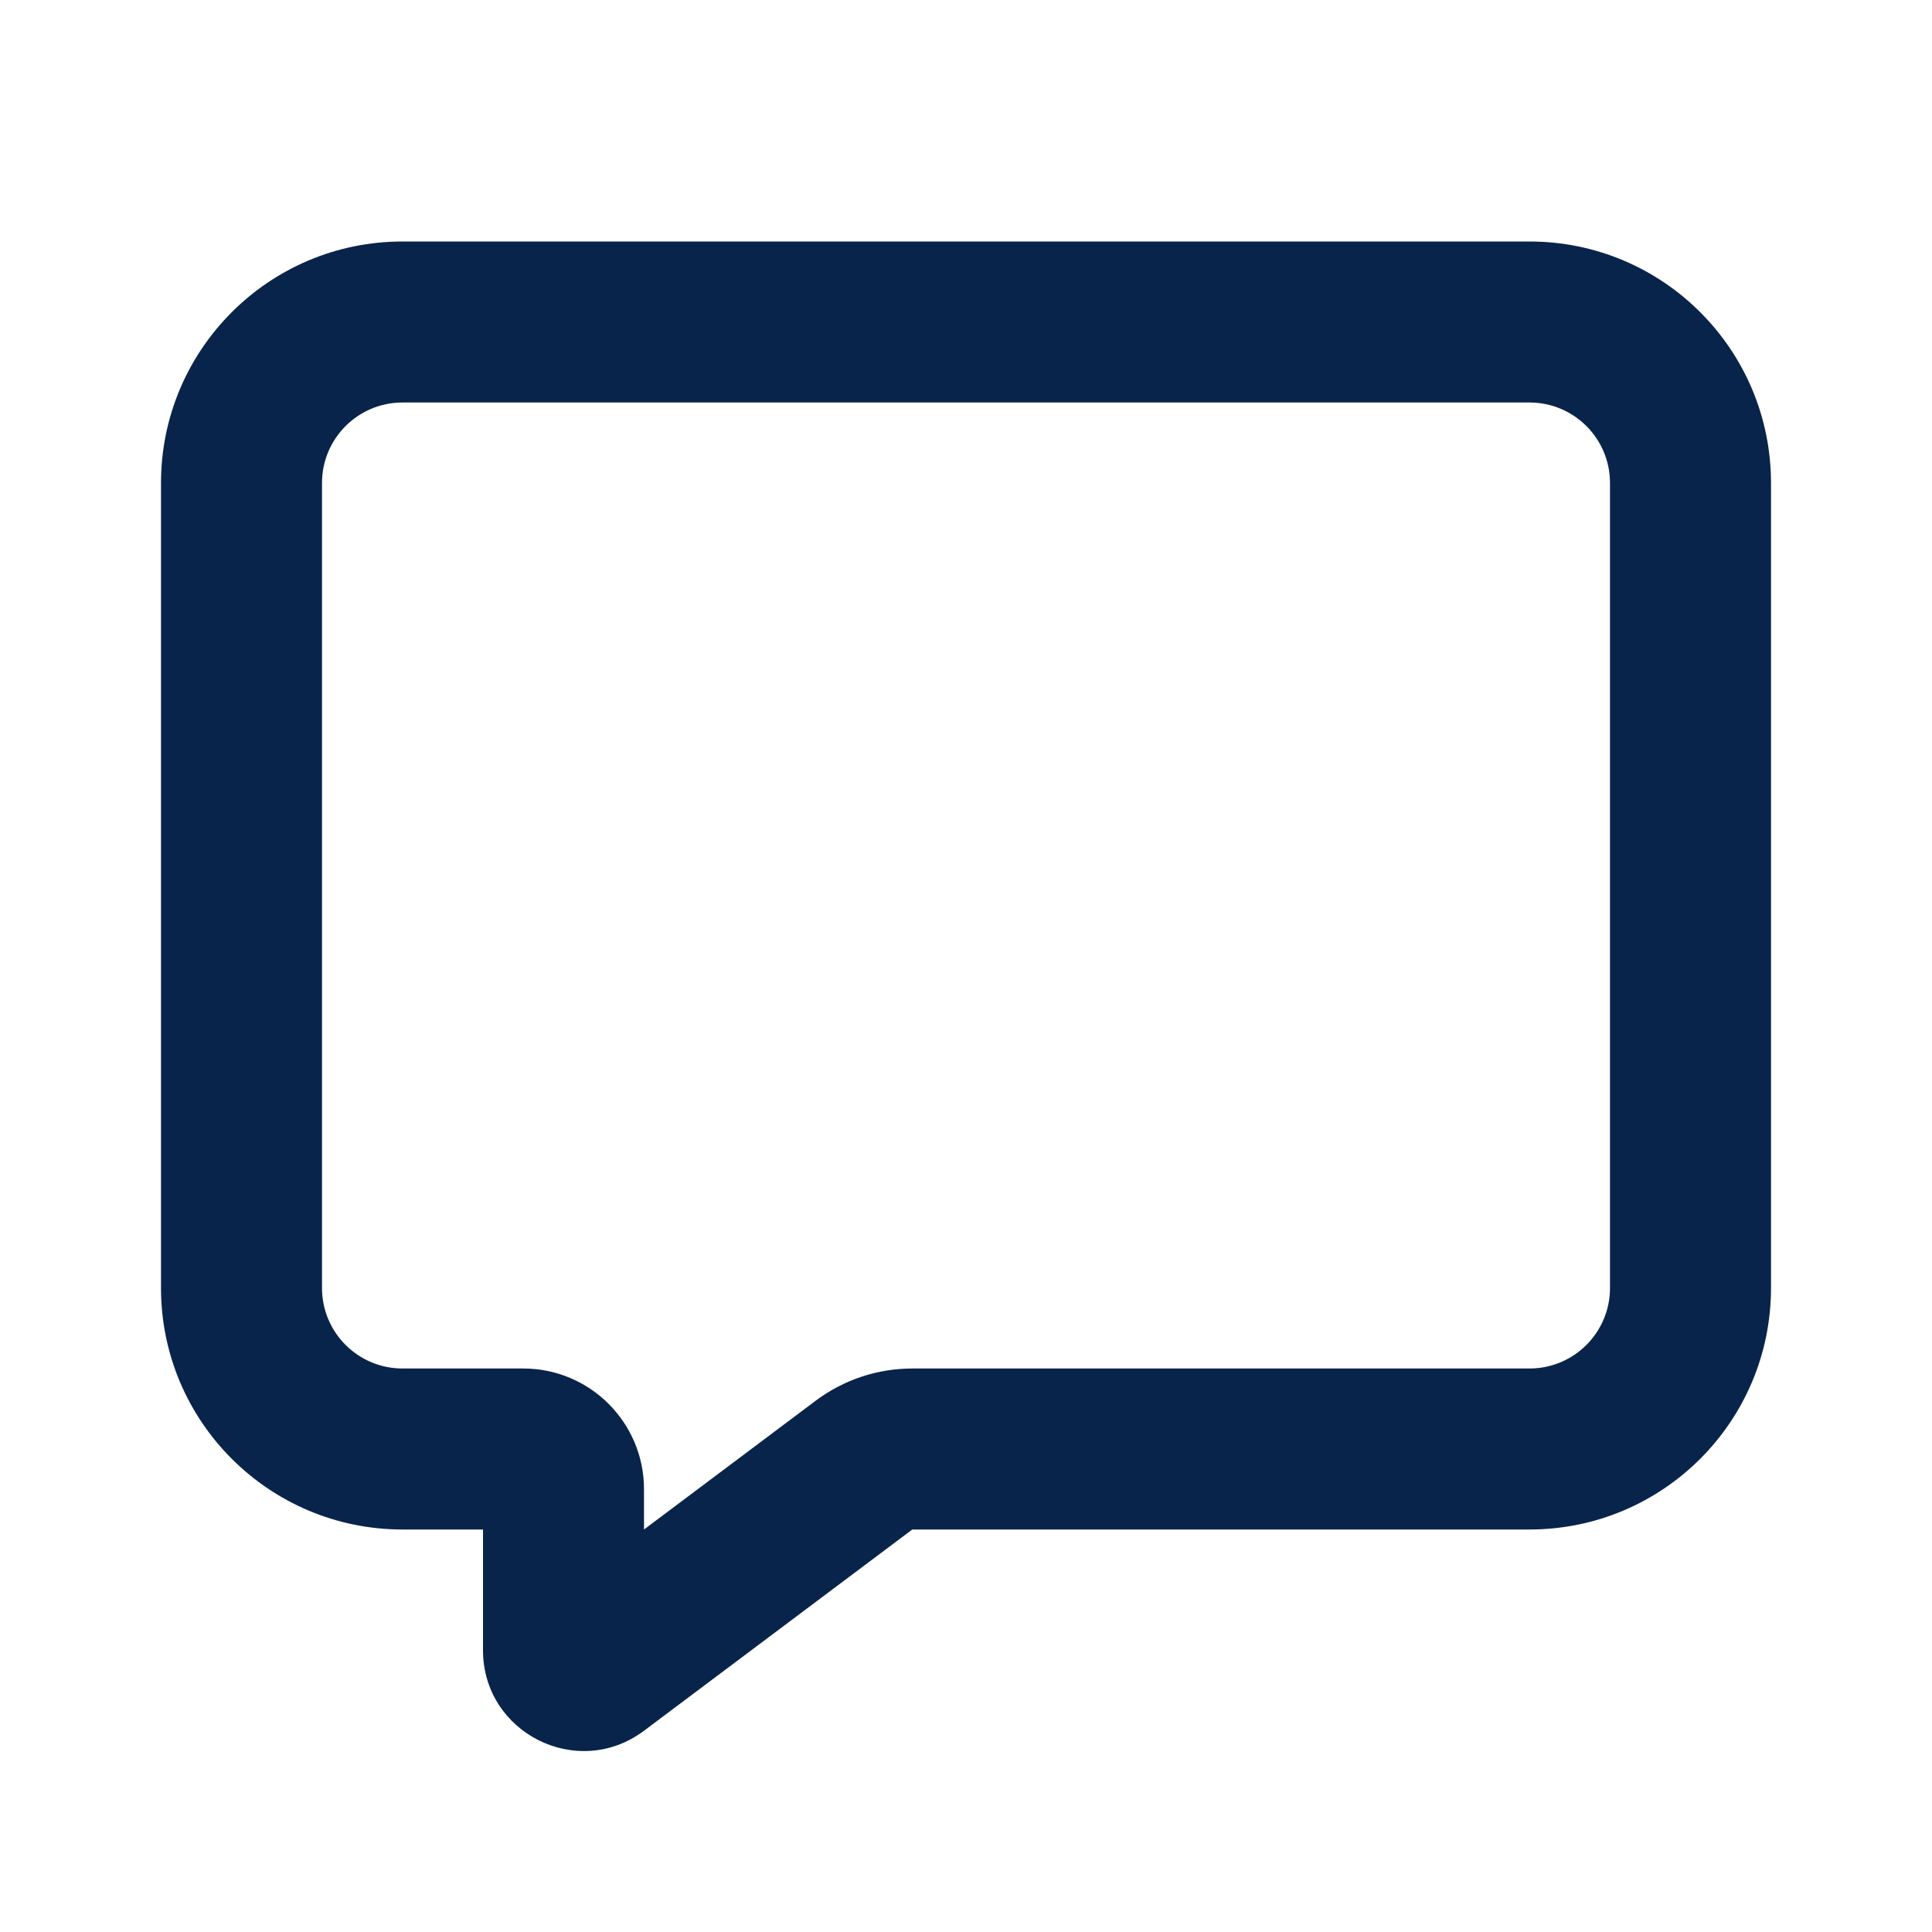
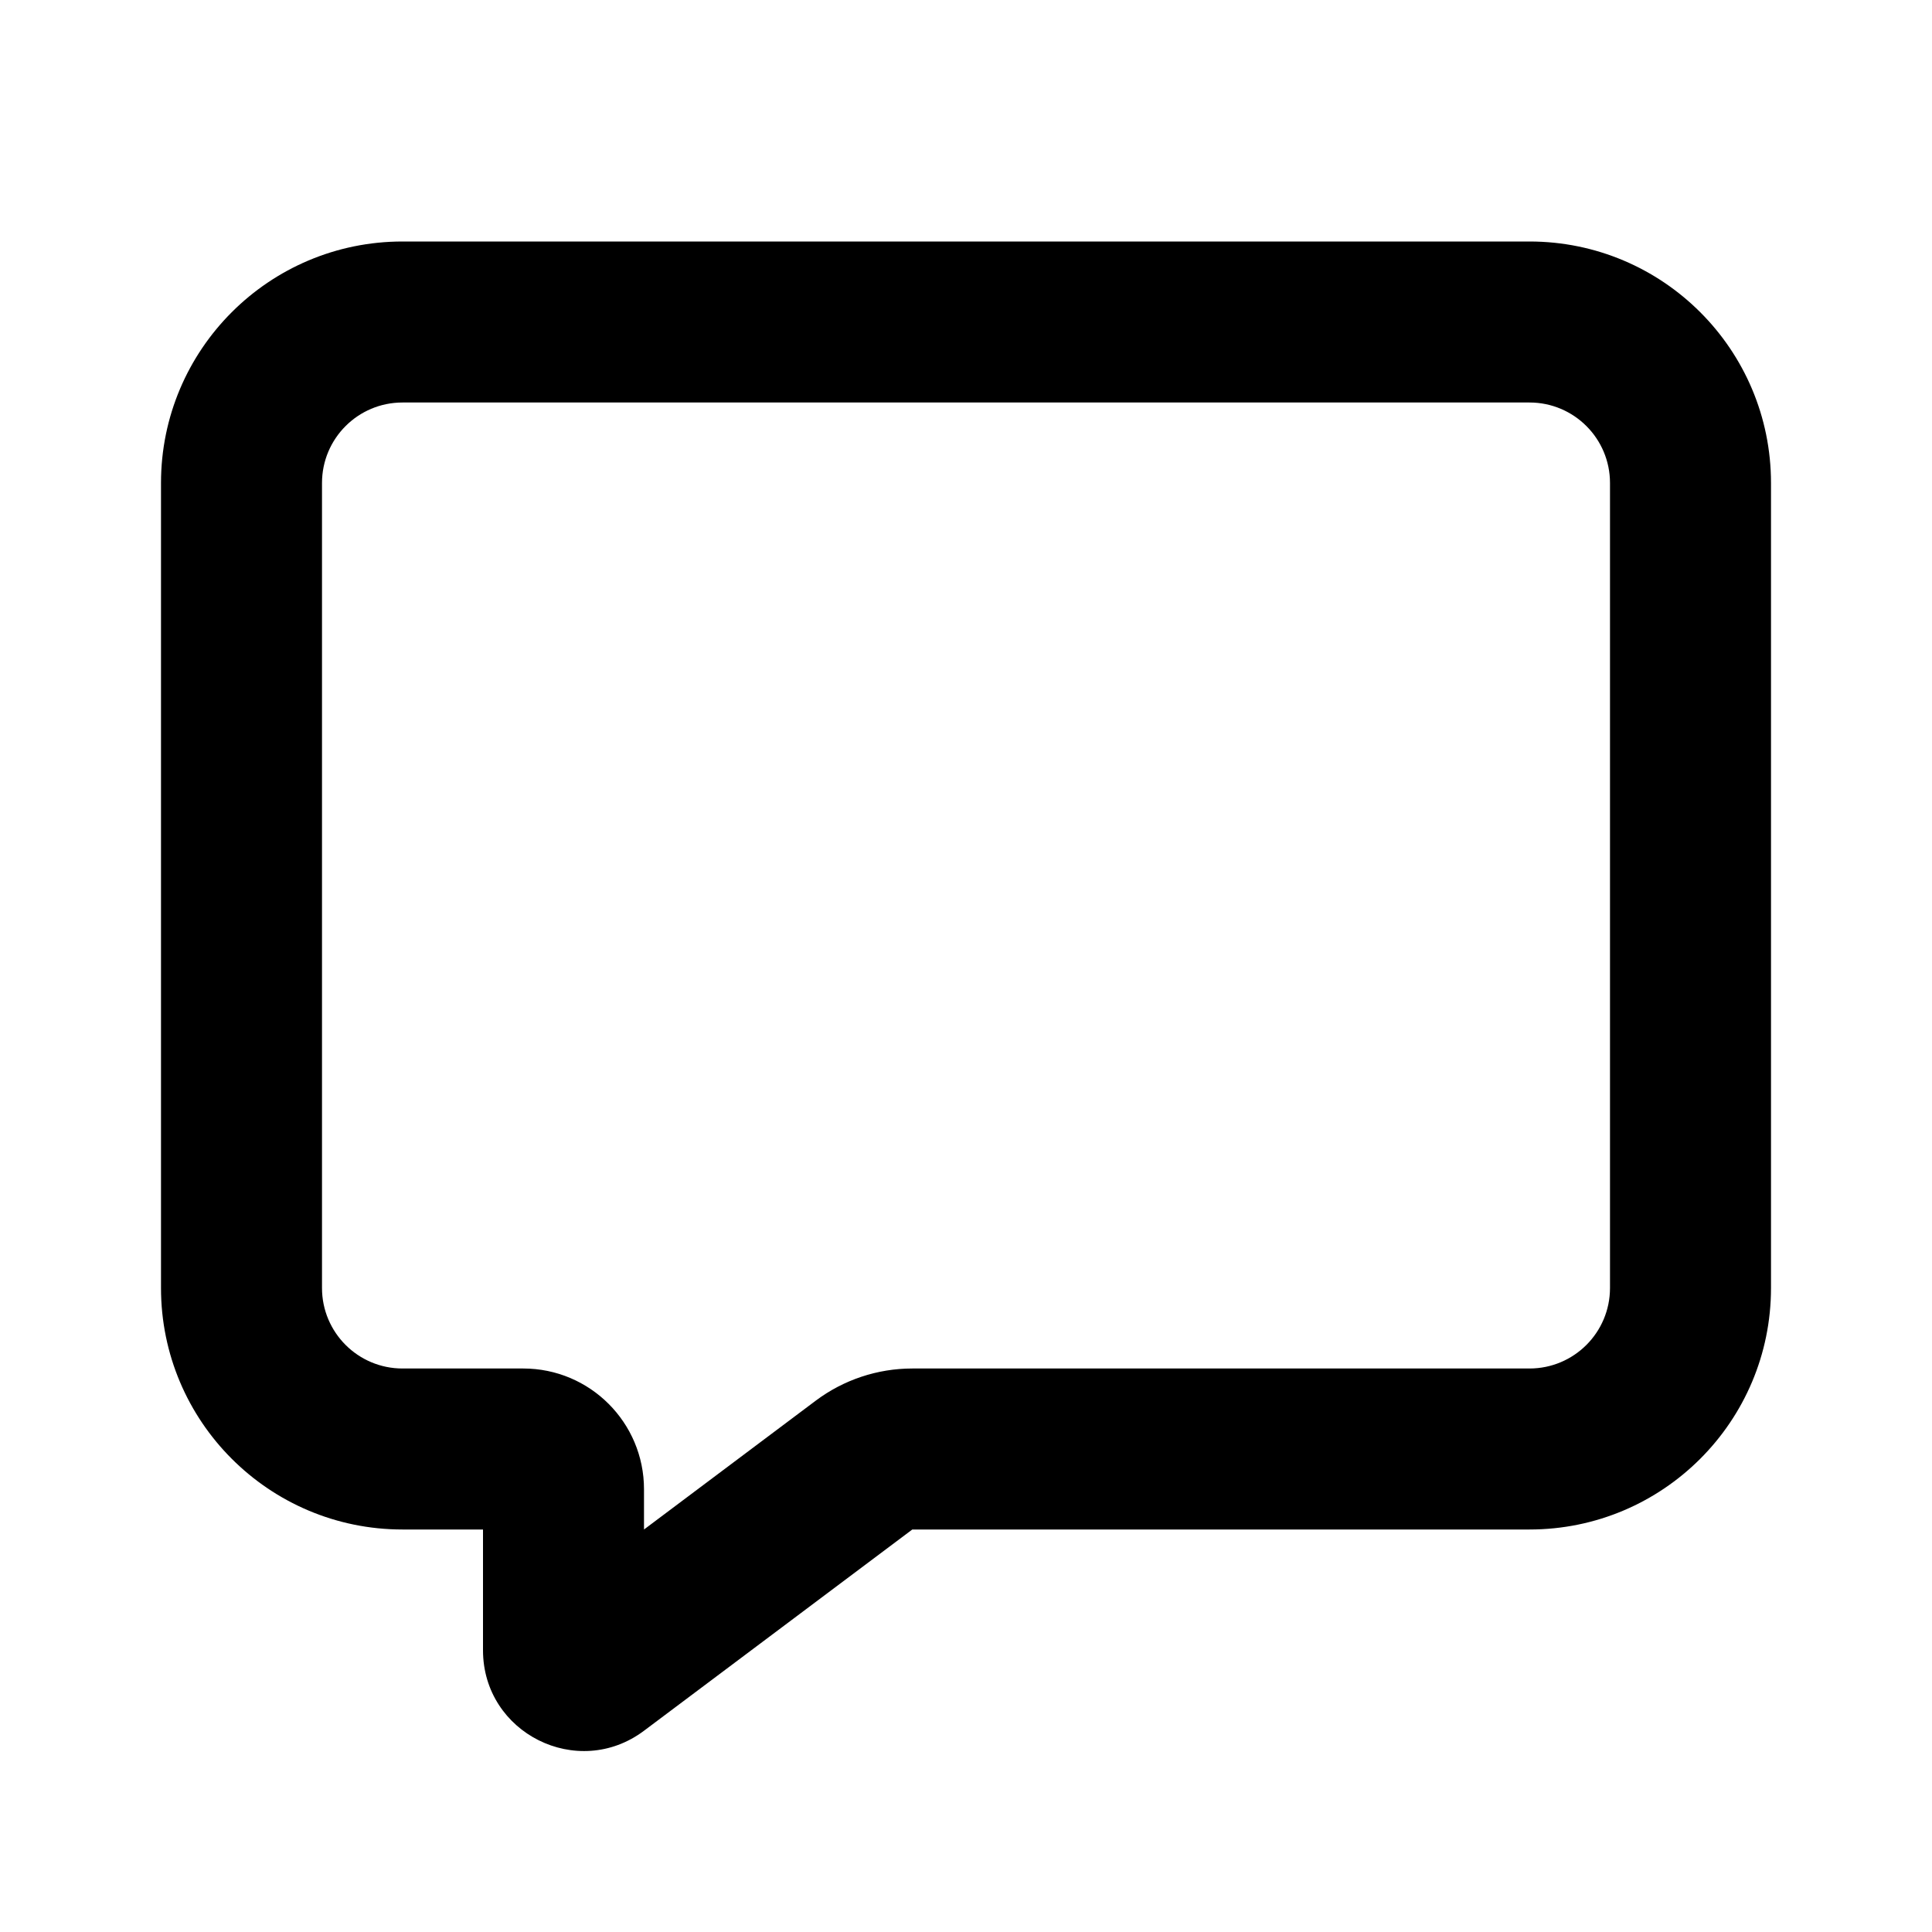
<svg xmlns="http://www.w3.org/2000/svg" width="24" height="24">
  <g fill="none" fill-rule="evenodd">
    <path d="M24 0v24H0V0zM12.593 23.258l-.011.002-.071.035-.02.004-.014-.004-.071-.035c-.01-.004-.019-.001-.024.005l-.004.01-.017.428.005.02.01.013.104.074.015.004.012-.004.104-.074.012-.016.004-.017-.017-.427c-.002-.01-.009-.017-.017-.018m.265-.113-.013.002-.185.093-.01.01-.003.011.018.43.005.012.008.007.201.093c.012.004.023 0 .029-.008l.004-.014-.034-.614c-.003-.012-.01-.02-.02-.022m-.715.002a.023.023 0 0 0-.027.006l-.006.014-.034.614c0 .012.007.02.017.024l.015-.002.201-.093.01-.008.004-.011.017-.43-.003-.012-.01-.01z" />
-     <path fill="#09244BFF" d="M2 6a3 3 0 0 1 3-3h14a3 3 0 0 1 3 3v10a3 3 0 0 1-3 3h-7.667L8 21.5c-.824.618-2 .03-2-1V19H5a3 3 0 0 1-3-3zm3-1a1 1 0 0 0-1 1v10a1 1 0 0 0 1 1h1.5A1.5 1.5 0 0 1 8 18.5v.5l2.133-1.6a2 2 0 0 1 1.2-.4H19a1 1 0 0 0 1-1V6a1 1 0 0 0-1-1z" />
+     <path fill="currentColor" d="M2 6a3 3 0 0 1 3-3h14a3 3 0 0 1 3 3v10a3 3 0 0 1-3 3h-7.667L8 21.5c-.824.618-2 .03-2-1V19H5a3 3 0 0 1-3-3zm3-1a1 1 0 0 0-1 1v10a1 1 0 0 0 1 1h1.5A1.5 1.5 0 0 1 8 18.5v.5l2.133-1.6a2 2 0 0 1 1.2-.4H19a1 1 0 0 0 1-1V6a1 1 0 0 0-1-1z" />
  </g>
</svg>
